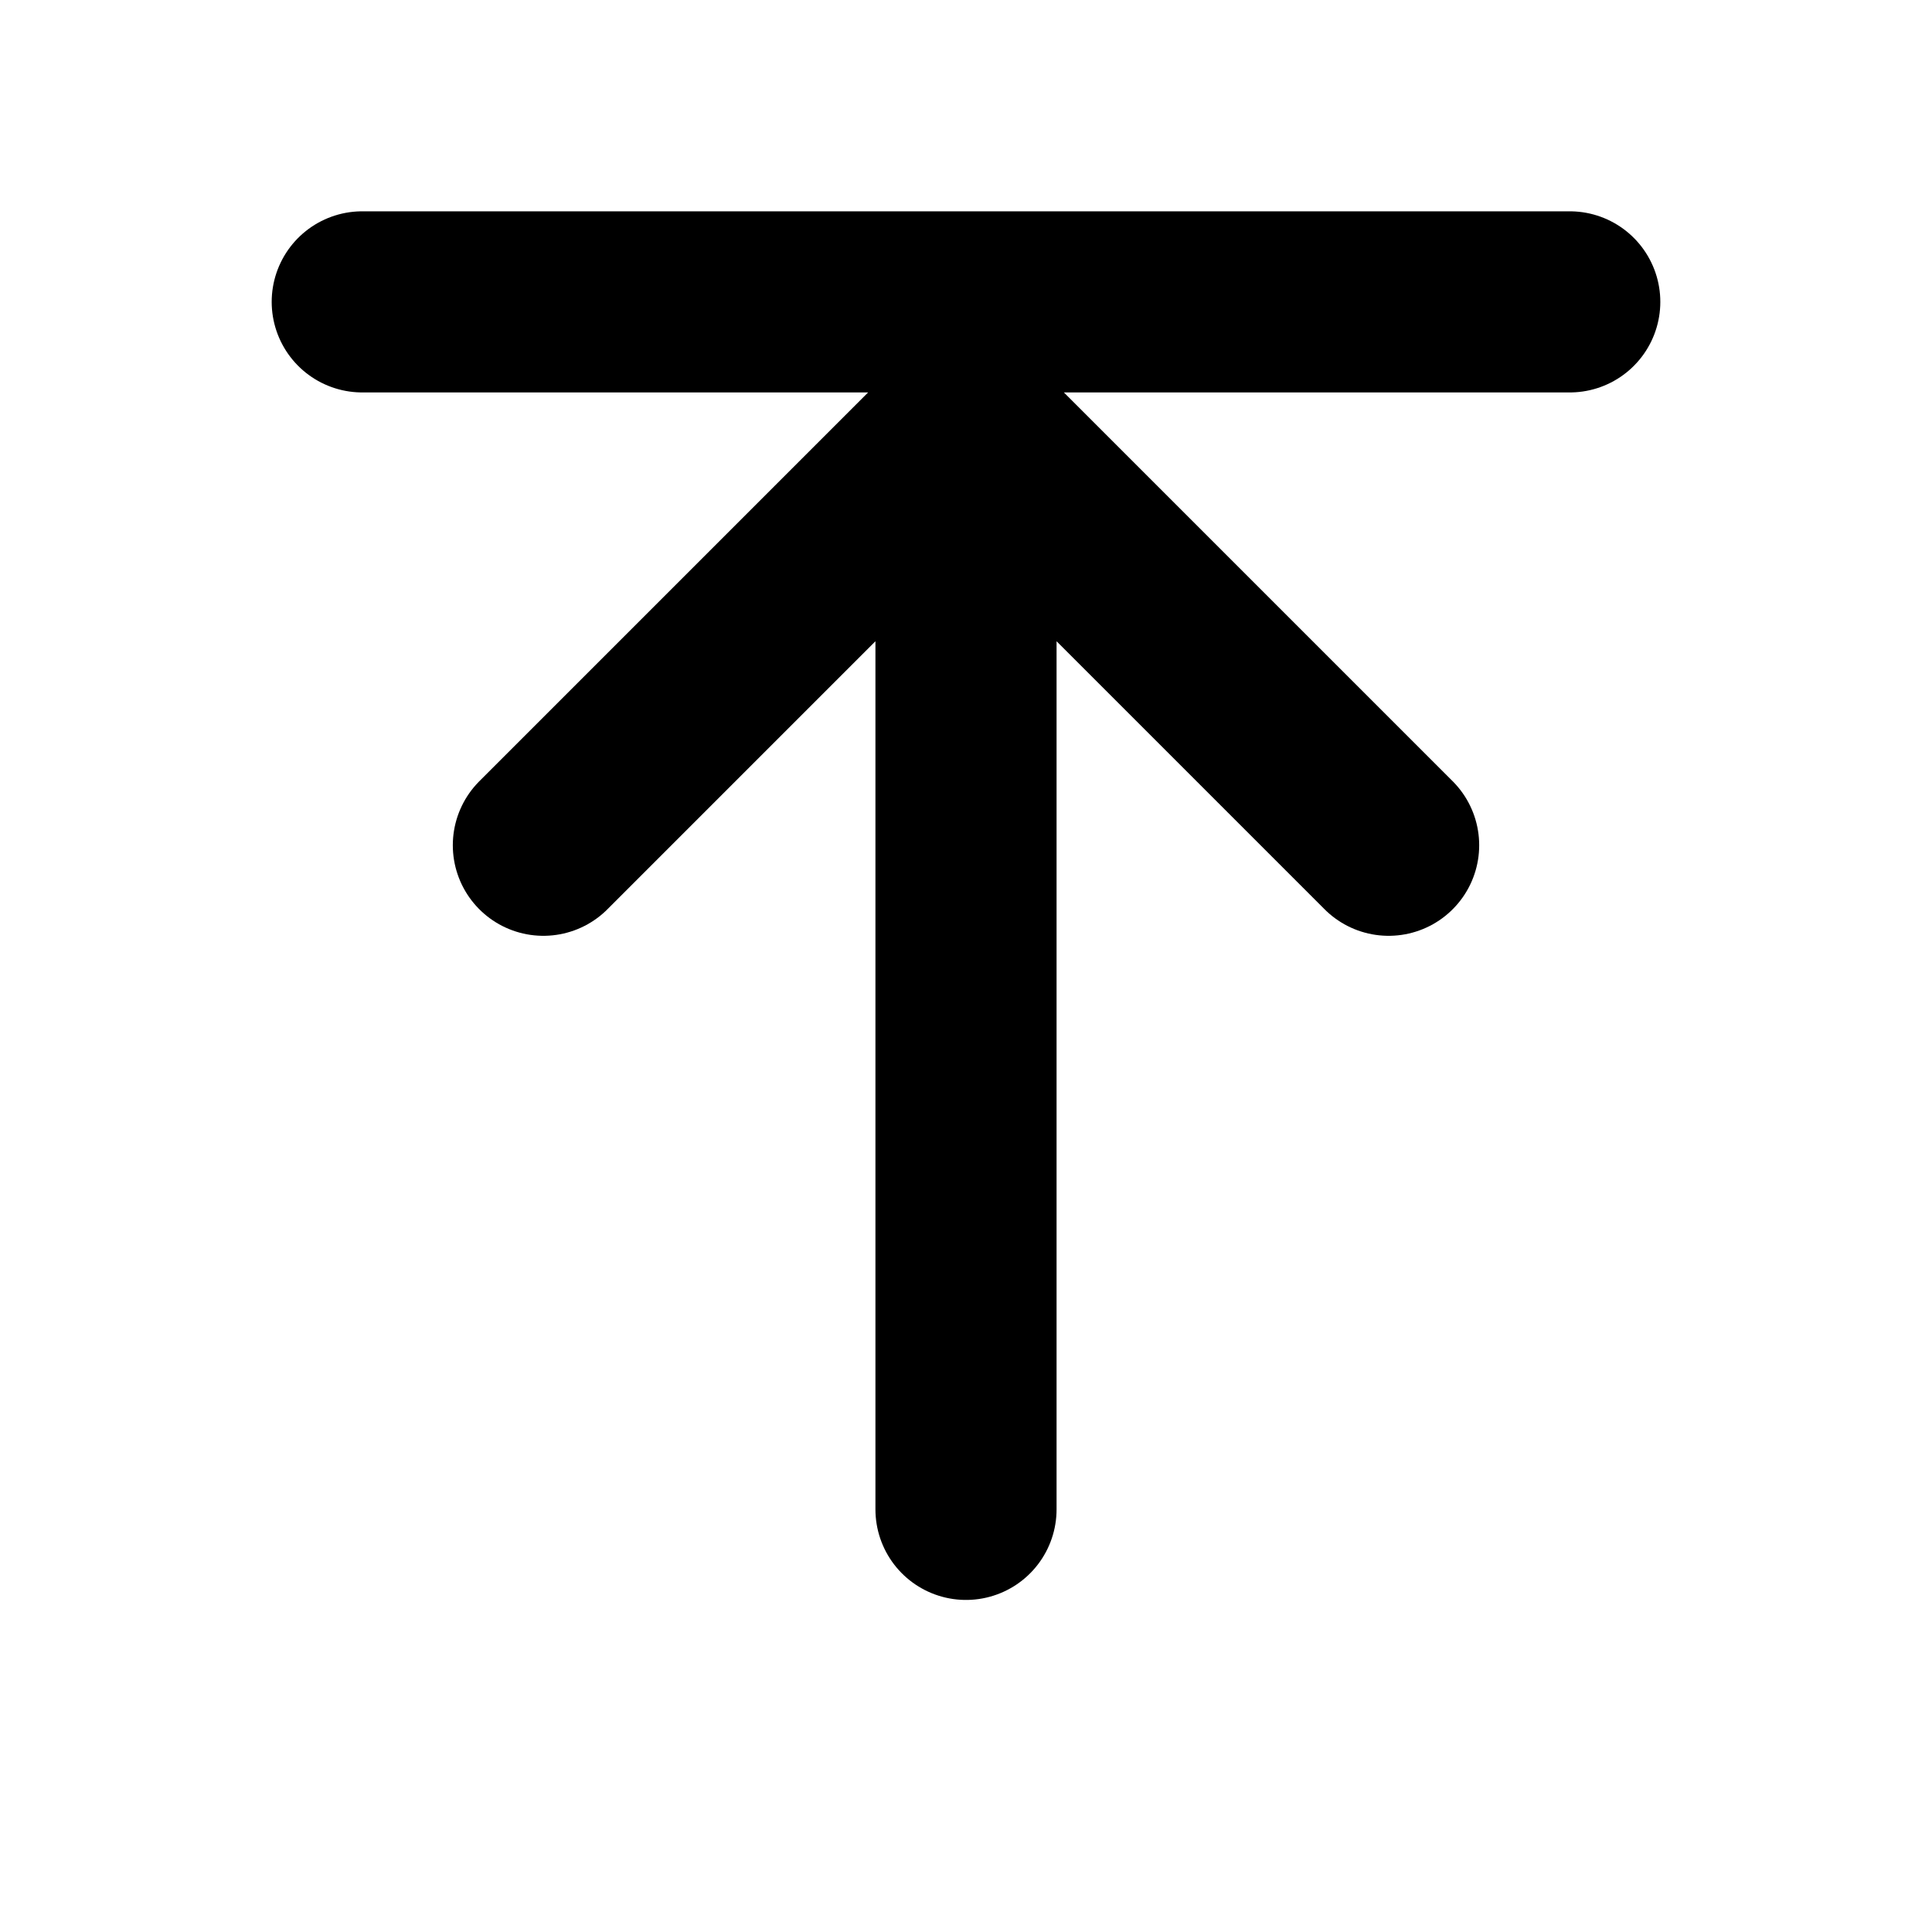
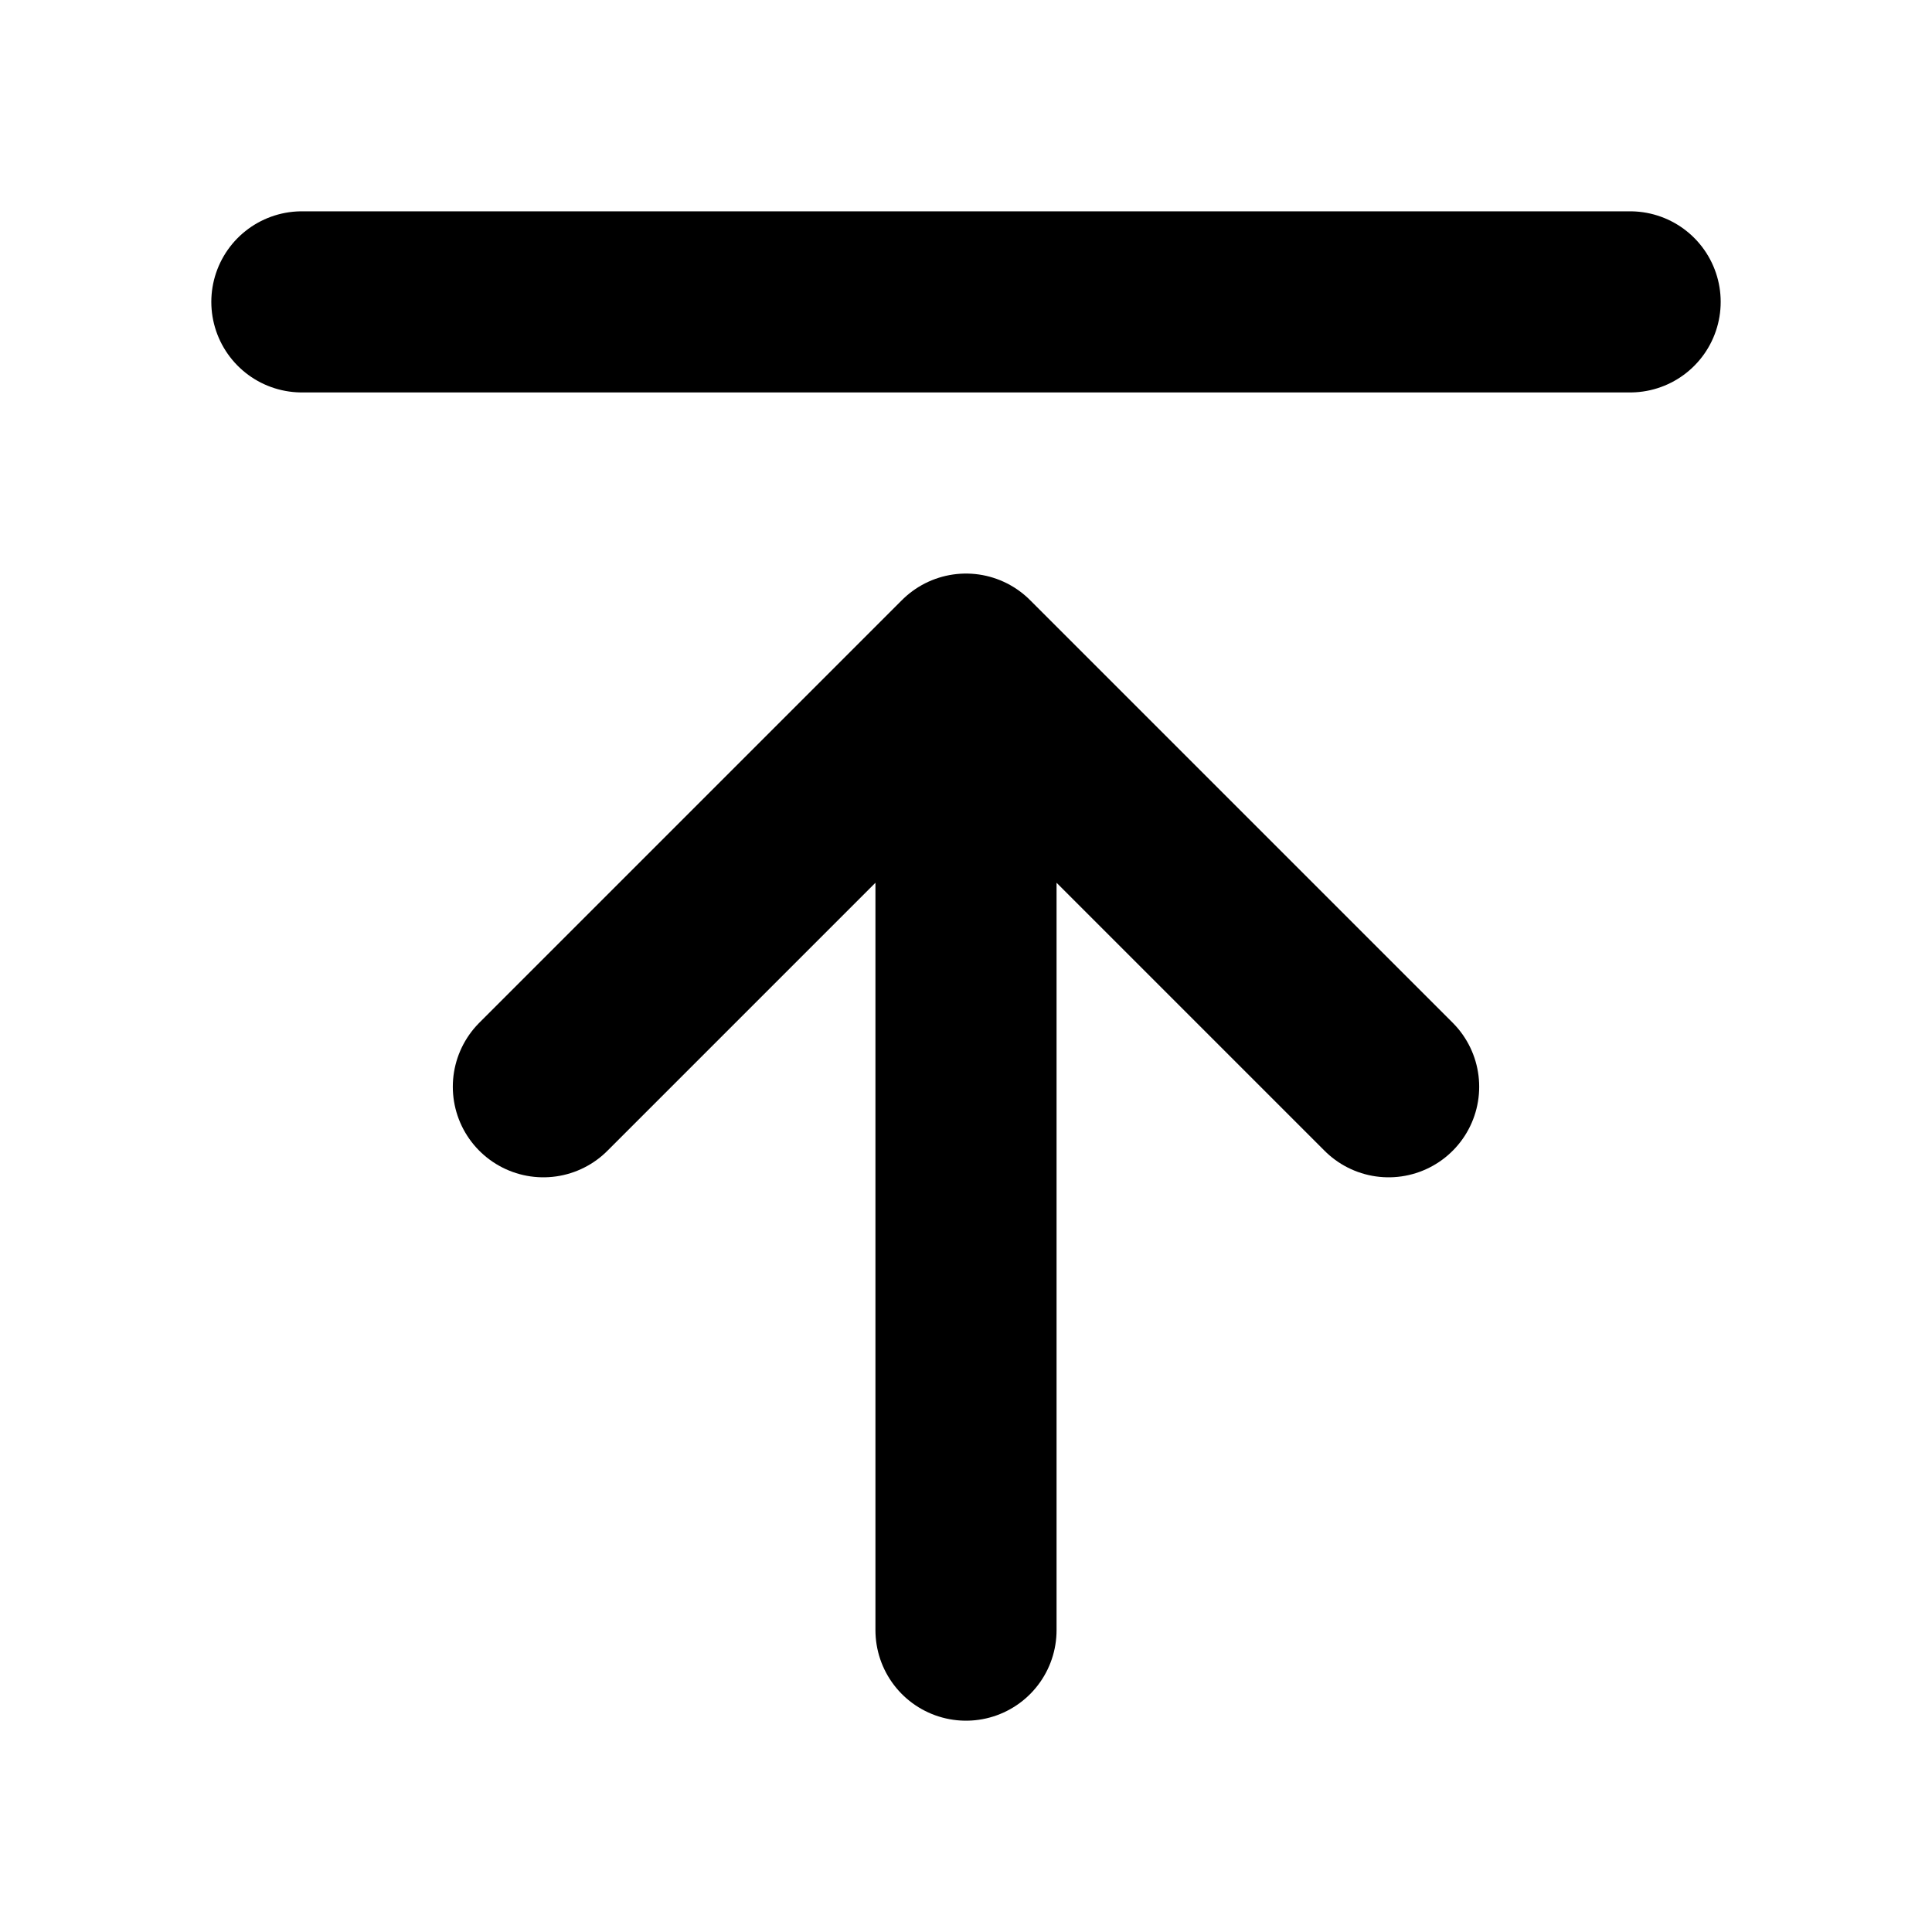
- <svg xmlns="http://www.w3.org/2000/svg" width="14" height="14" viewBox="0 0 16 16" fill="none">
-   <path d="M3 2.5H13M8 12.5V3.5M8 3.5L4.5 7M8 3.5L11.5 7" stroke="currentColor" stroke-width="1.5" stroke-linecap="round" stroke-linejoin="round" />
+ <svg xmlns="http://www.w3.org/2000/svg" width="1em" height="1em" viewBox="0 0 1024 1024" fill="none">
+   <path d="M 160 160 H 864 M 512 864 V 352 M 512 352 L 288 576 M 512 352 L 736 576" stroke="currentColor" stroke-width="96" stroke-linecap="round" stroke-linejoin="round" />
</svg>
